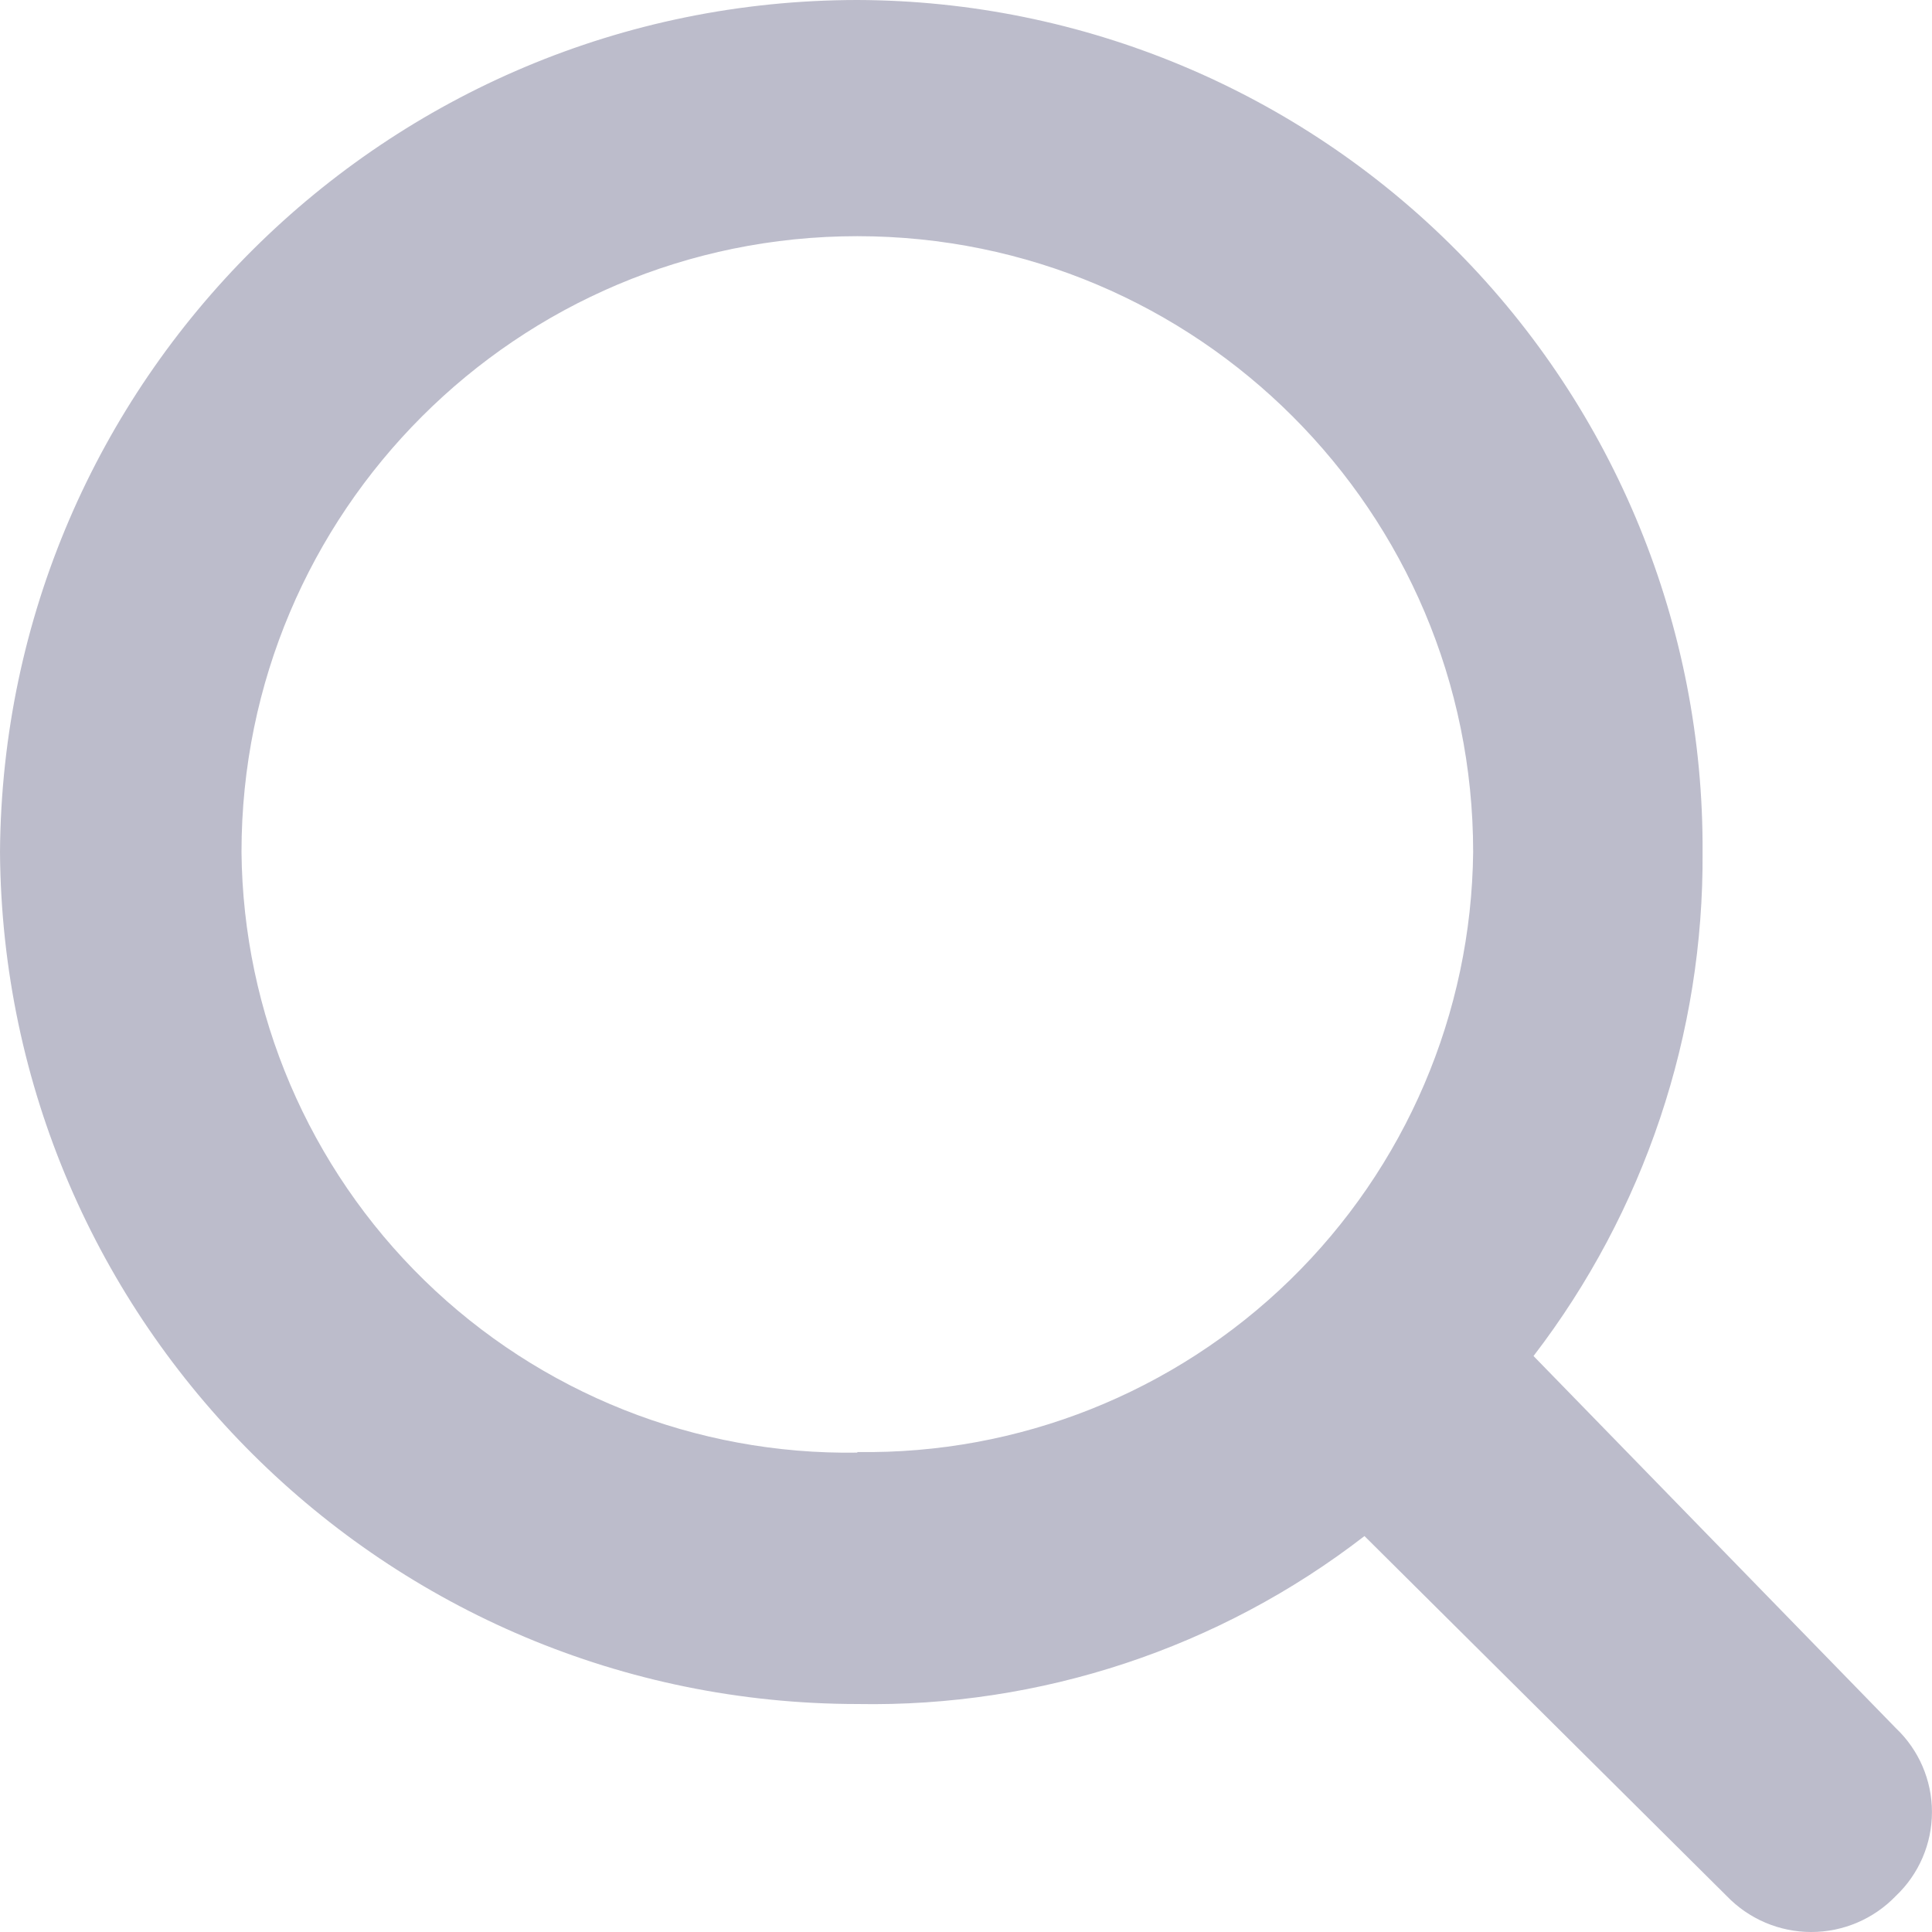
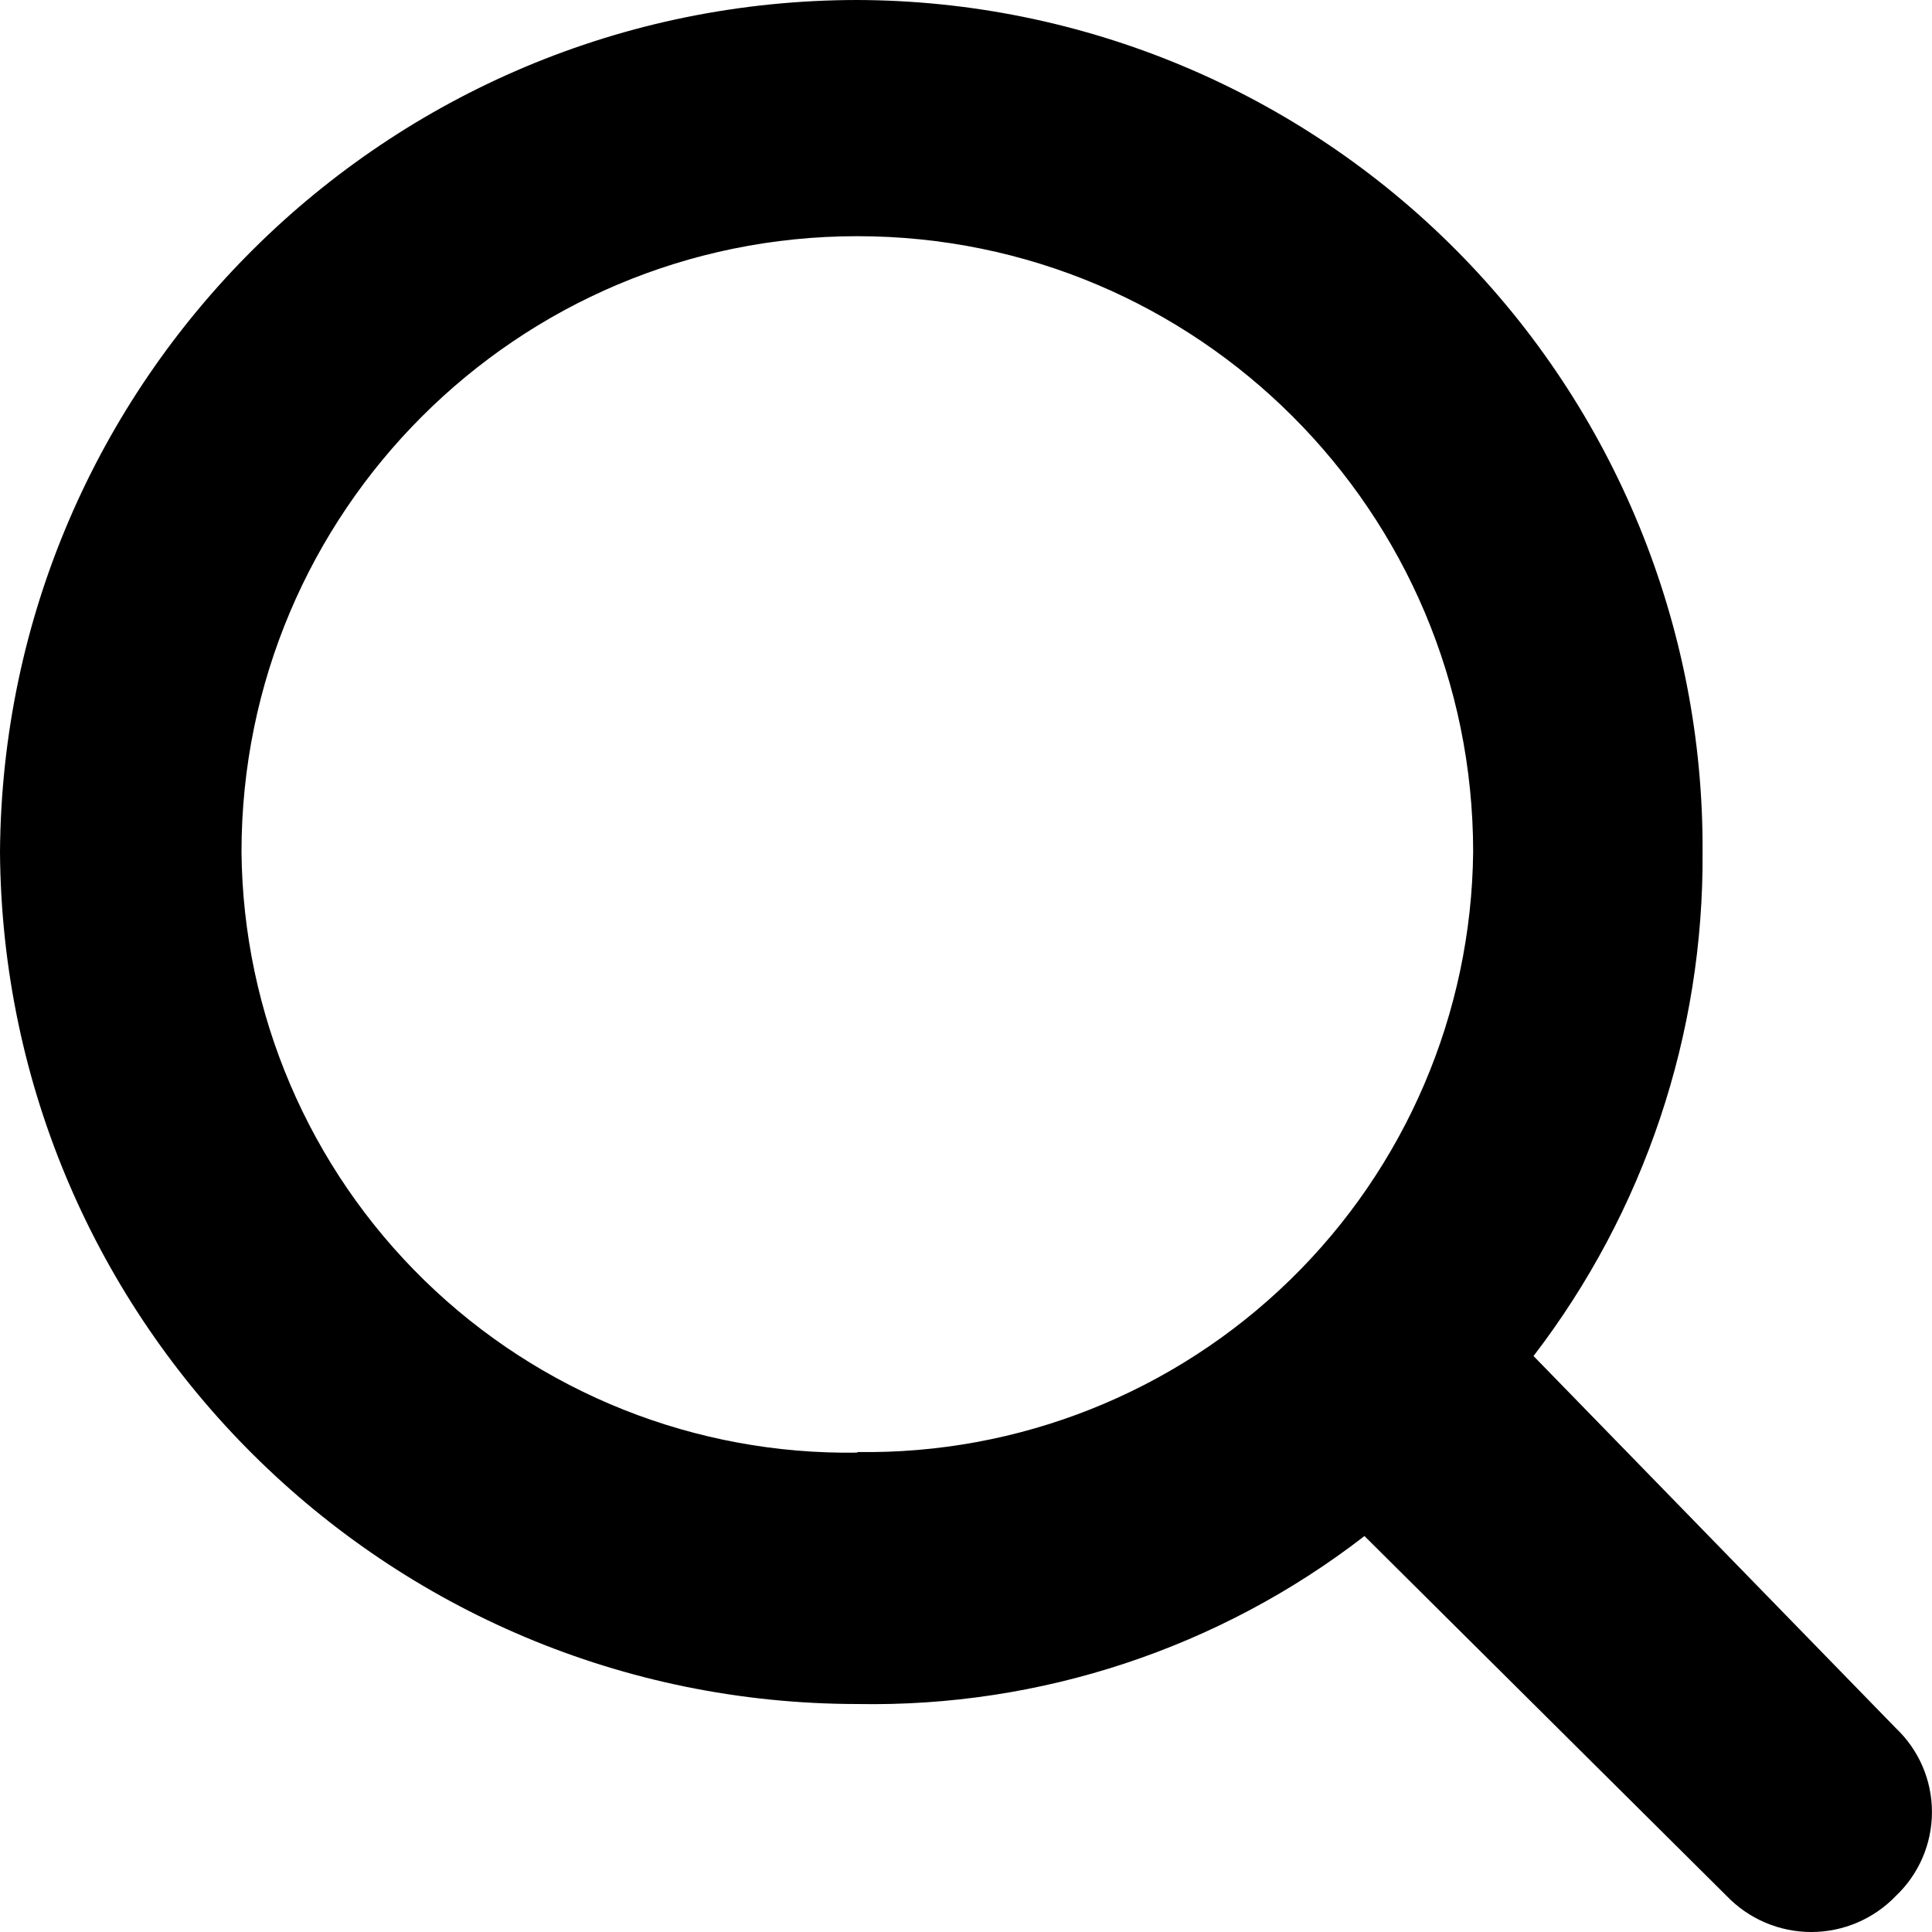
- <svg xmlns="http://www.w3.org/2000/svg" width="16" height="16" viewBox="0 0 16 16">
+ <svg xmlns="http://www.w3.org/2000/svg" viewBox="0 0 16 16">
  <defs>
-     <style>.a{fill:#bcbccb;}</style>
+     <style>.a{fill:currentColor;}</style>
  </defs>
  <path class="a" d="M12.7,11.23a6.777,6.777,0,0,0,1.4-4.174A7.02,7.02,0,0,0,7.1,0,7.105,7.105,0,0,0,0,7.056a7.105,7.105,0,0,0,7.1,7.056,6.667,6.667,0,0,0,4.2-1.391l3,2.981a.971.971,0,0,0,1.4,0,.957.957,0,0,0,0-1.391Zm-5.6.8A5.022,5.022,0,0,1,2,7.056a5.1,5.1,0,0,1,10.2,0A5.022,5.022,0,0,1,7.1,12.025Z" />
</svg>
